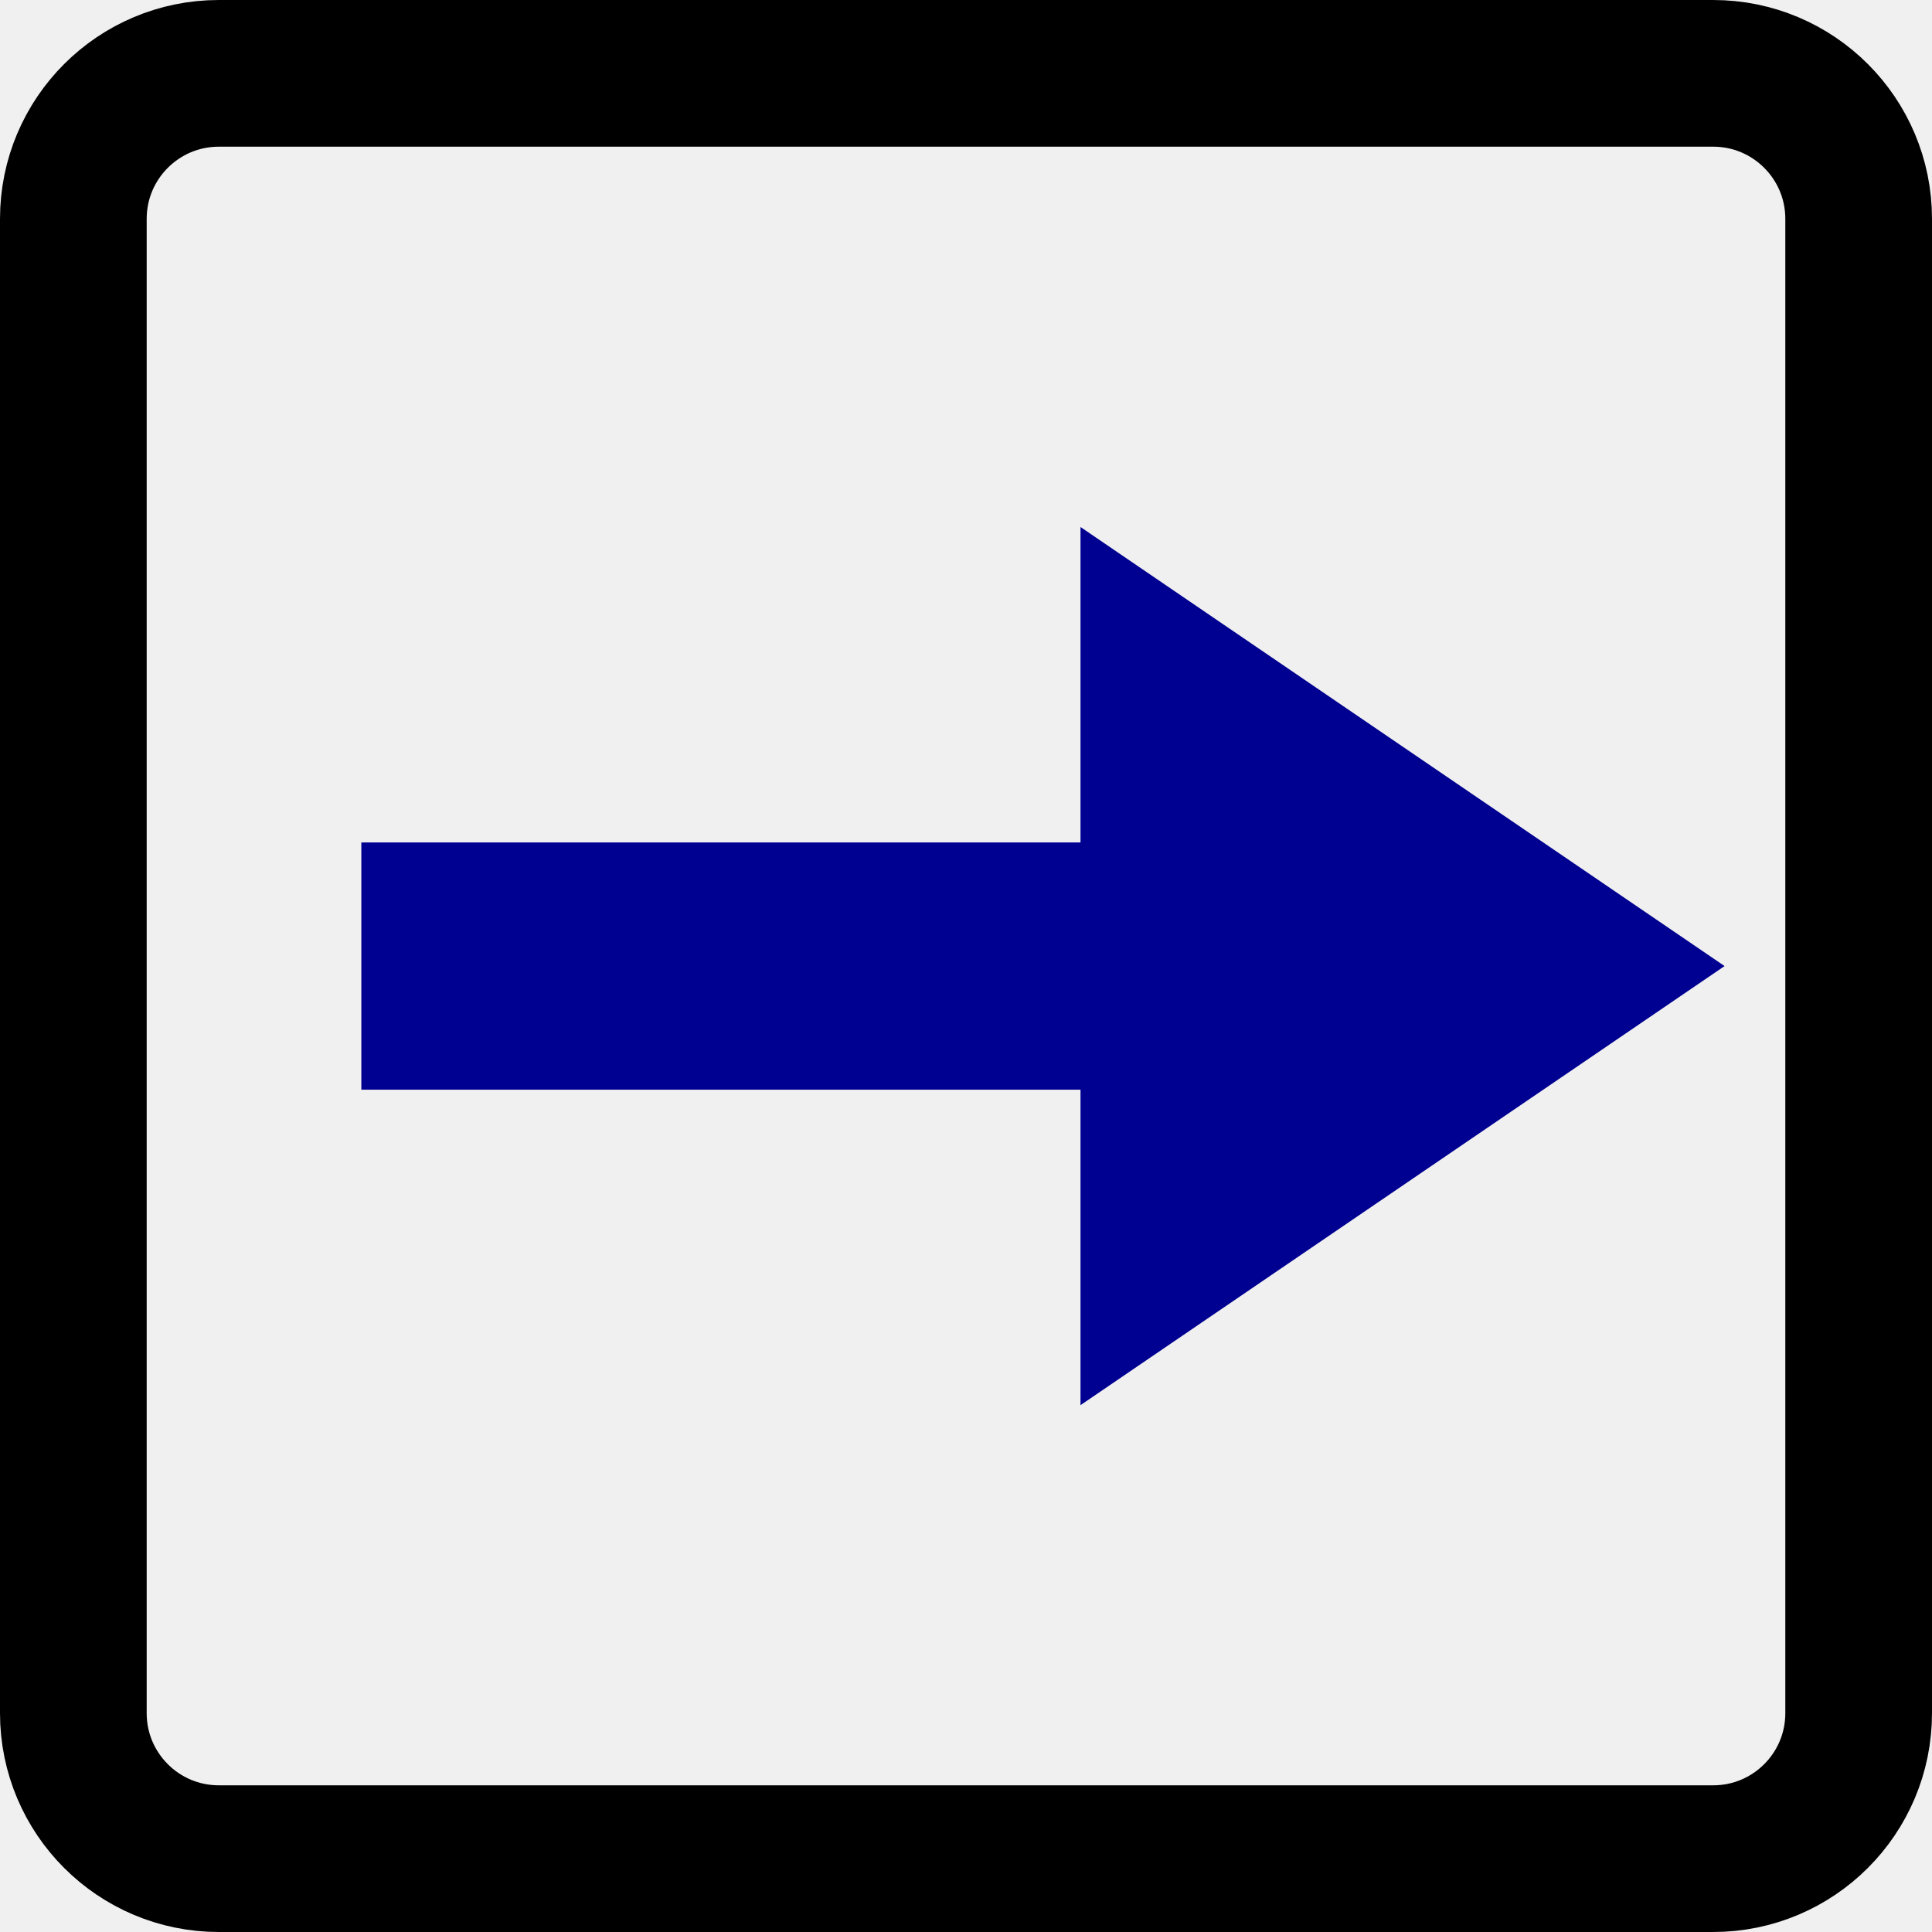
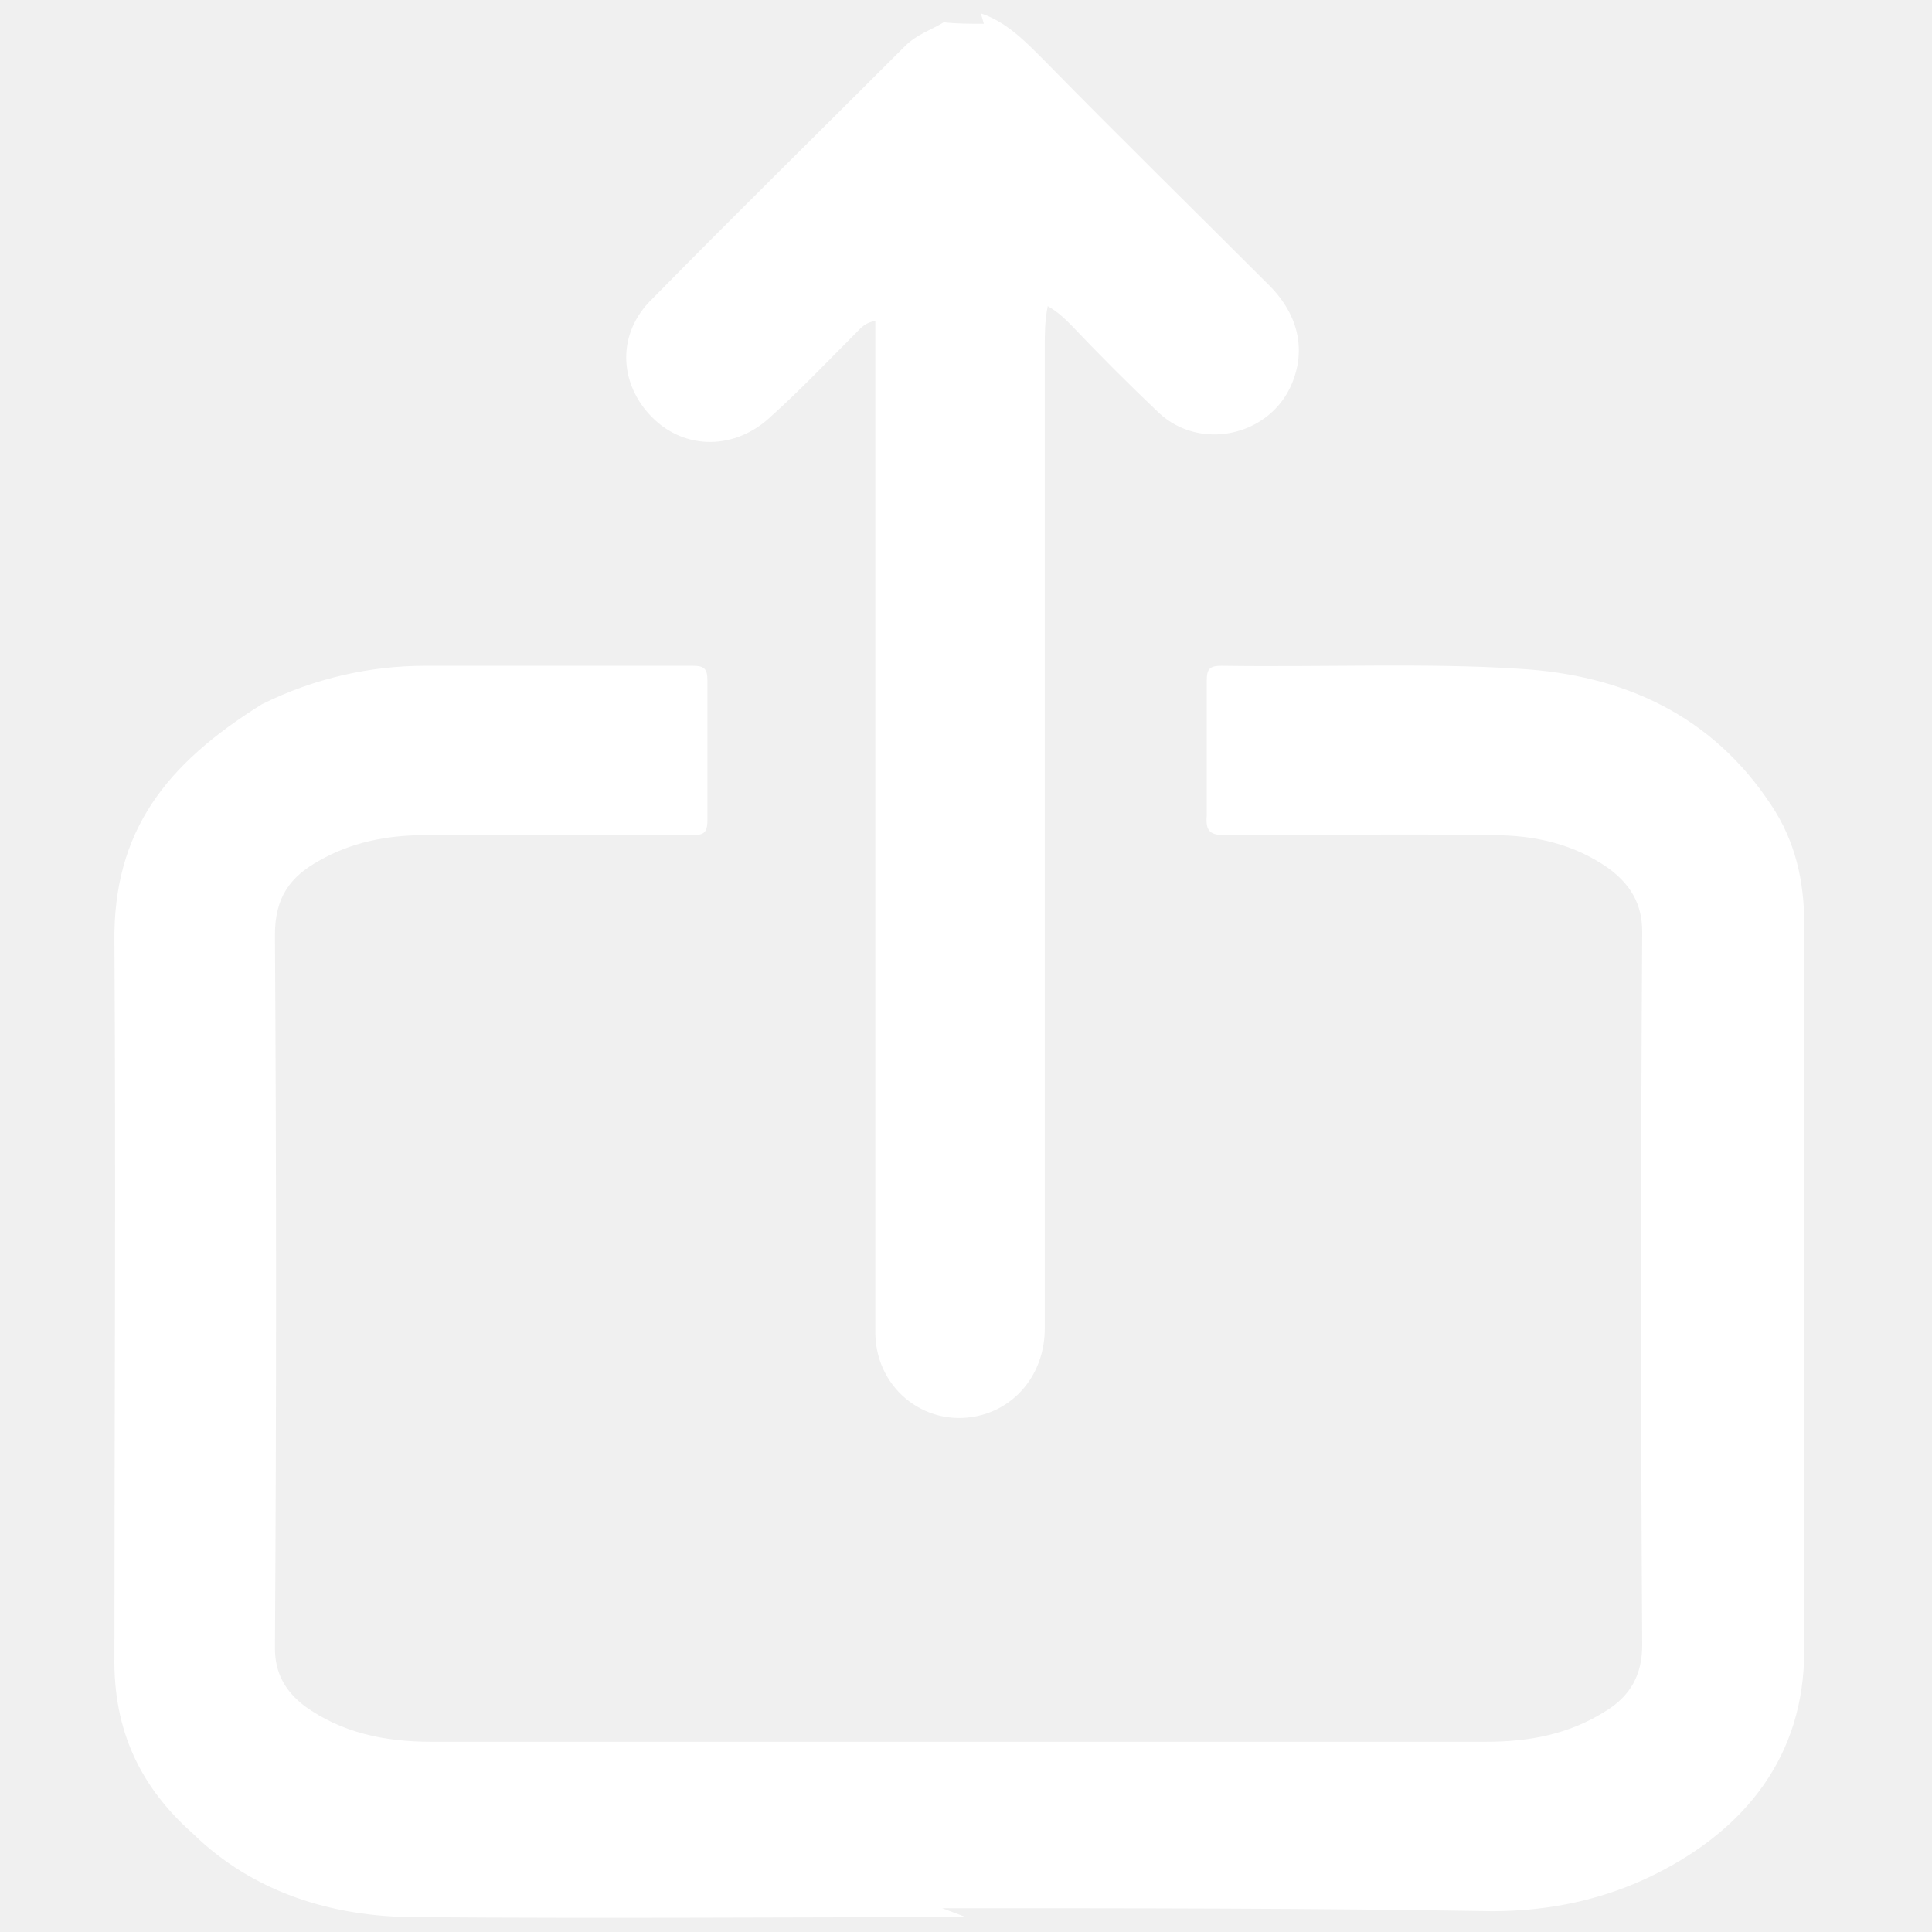
- <svg xmlns="http://www.w3.org/2000/svg" version="1.1" viewBox="0 0 131.71 131.71">
-   <g transform="translate(-237.32 -121.94)">
-     <text x="246.477" y="272.524" fill="#000000" font-family="DejaVu Sans" font-size="40px" letter-spacing="0px" word-spacing="0px" style="line-height:125%" xml:space="preserve">
-       <tspan x="246.477" y="272.524" />
-     </text>
-     <rect x="242.32" y="126.94" width="121.71" height="121.71" ry="9.918" fill="none" stroke="#000" stroke-linecap="round" stroke-width="10" />
-     <flowRoot transform="translate(241.54 126.16)" fill="#000000" font-family="Sans" font-size="40px" letter-spacing="0px" word-spacing="0px" style="line-height:125%" xml:space="preserve">
-       <flowRegion>
-         <rect x="-35.86" y="3.567" width="213.39" height="149" />
-       </flowRegion>
-       <flowPara />
-     </flowRoot>
-     <path d="m270.38 187.8h54.43v0" fill="#258600" stroke="#000091" stroke-linecap="square" stroke-width="16.854" />
-     <path transform="matrix(1.1742 0 0 1.3864 284.57 148.62)" d="m26.343 43.182v-29.843l25.844 14.921z" fill="#000091" stroke="#000091" stroke-linecap="square" stroke-width="7.7" />
-   </g>
+ <svg xmlns="http://www.w3.org/2000/svg" enable-background="new 0 0 130 130" version="1.1" viewBox="0 0 130 130">
+   <style type="text/css">.st0{fill:#FFFFFF;}
+ 	.st1{fill:none;stroke:#000000;stroke-width:4.291;stroke-linecap:round;}
+ 	.st2{fill:#258600;stroke:#000091;stroke-width:7.233;stroke-linecap:square;}
+ 	.st3{fill:#000091;stroke:#000091;stroke-width:3.304;stroke-linecap:square;}</style>
+   <path class="st0" d="m66 0.9c1.8 0.6 3.1 2 4.4 3.3 4.9 5 9.9 9.9 15 15 2.1 2.1 2.5 4.6 1.4 6.9-1.6 3.3-6.1 4.2-8.8 1.7-2-1.9-4-3.9-5.9-5.9-0.5-0.5-0.9-0.9-1.6-1.3-0.2 1-0.2 1.9-0.2 2.8v66c0 2.8-1.7 5.1-4.2 5.8-3.6 1-7.1-1.6-7.2-5.4v-4.2-62-2c-0.7 0.1-1 0.5-1.3 0.8-1.9 1.9-3.7 3.8-5.7 5.6-2.4 2.3-5.8 2.3-8 0.1-2.3-2.3-2.4-5.7 0-8 5.6-5.7 11-11 17-17 0.8-0.8 1.8-1.1 2.6-1.6 0.9 0.1 1.8 0.1 2.7 0.1z" />
+   <path class="st0" d="m65 129c-12 0-24 0.1-37 0-5.7 0-11-1.7-15-5.6-3.5-3.1-5.4-6.9-5.3-12 0-16 0.1-32 0-48-0.1-7.5 3.5-12 9.9-16 3.6-1.8 7.4-2.6 11-2.6h18c0.8 0 1 0.2 1 1v9.4c0 0.9-0.3 1-1.1 1h-18c-2.5 0-4.9 0.5-7 1.7-2 1.1-3 2.5-3 5 0.1 16 0.1 32 0 48 0 1.7 0.7 2.9 2 3.9 2.5 1.8 5.4 2.4 8.5 2.4h71c2.9 0 5.6-0.5 8.1-2.1 1.6-1 2.4-2.4 2.4-4.4-0.1-16-0.1-32 0-48 0-1.9-0.8-3.2-2.3-4.3-2.3-1.6-4.9-2.2-7.7-2.2-6-0.1-12 0-18 0-1 0-1.4-0.2-1.3-1.3v-9.1c0-0.8 0.2-1 1-1 6.8 0.1 14-0.2 20 0.2 7 0.4 13 3.1 17 9.2 1.6 2.4 2.2 5.1 2.2 7.9v49c0 7.1-4 12-10 15-3.4 1.7-7.1 2.5-11 2.5-12-0.2-24-0.2-37-0.2z" />
</svg>
